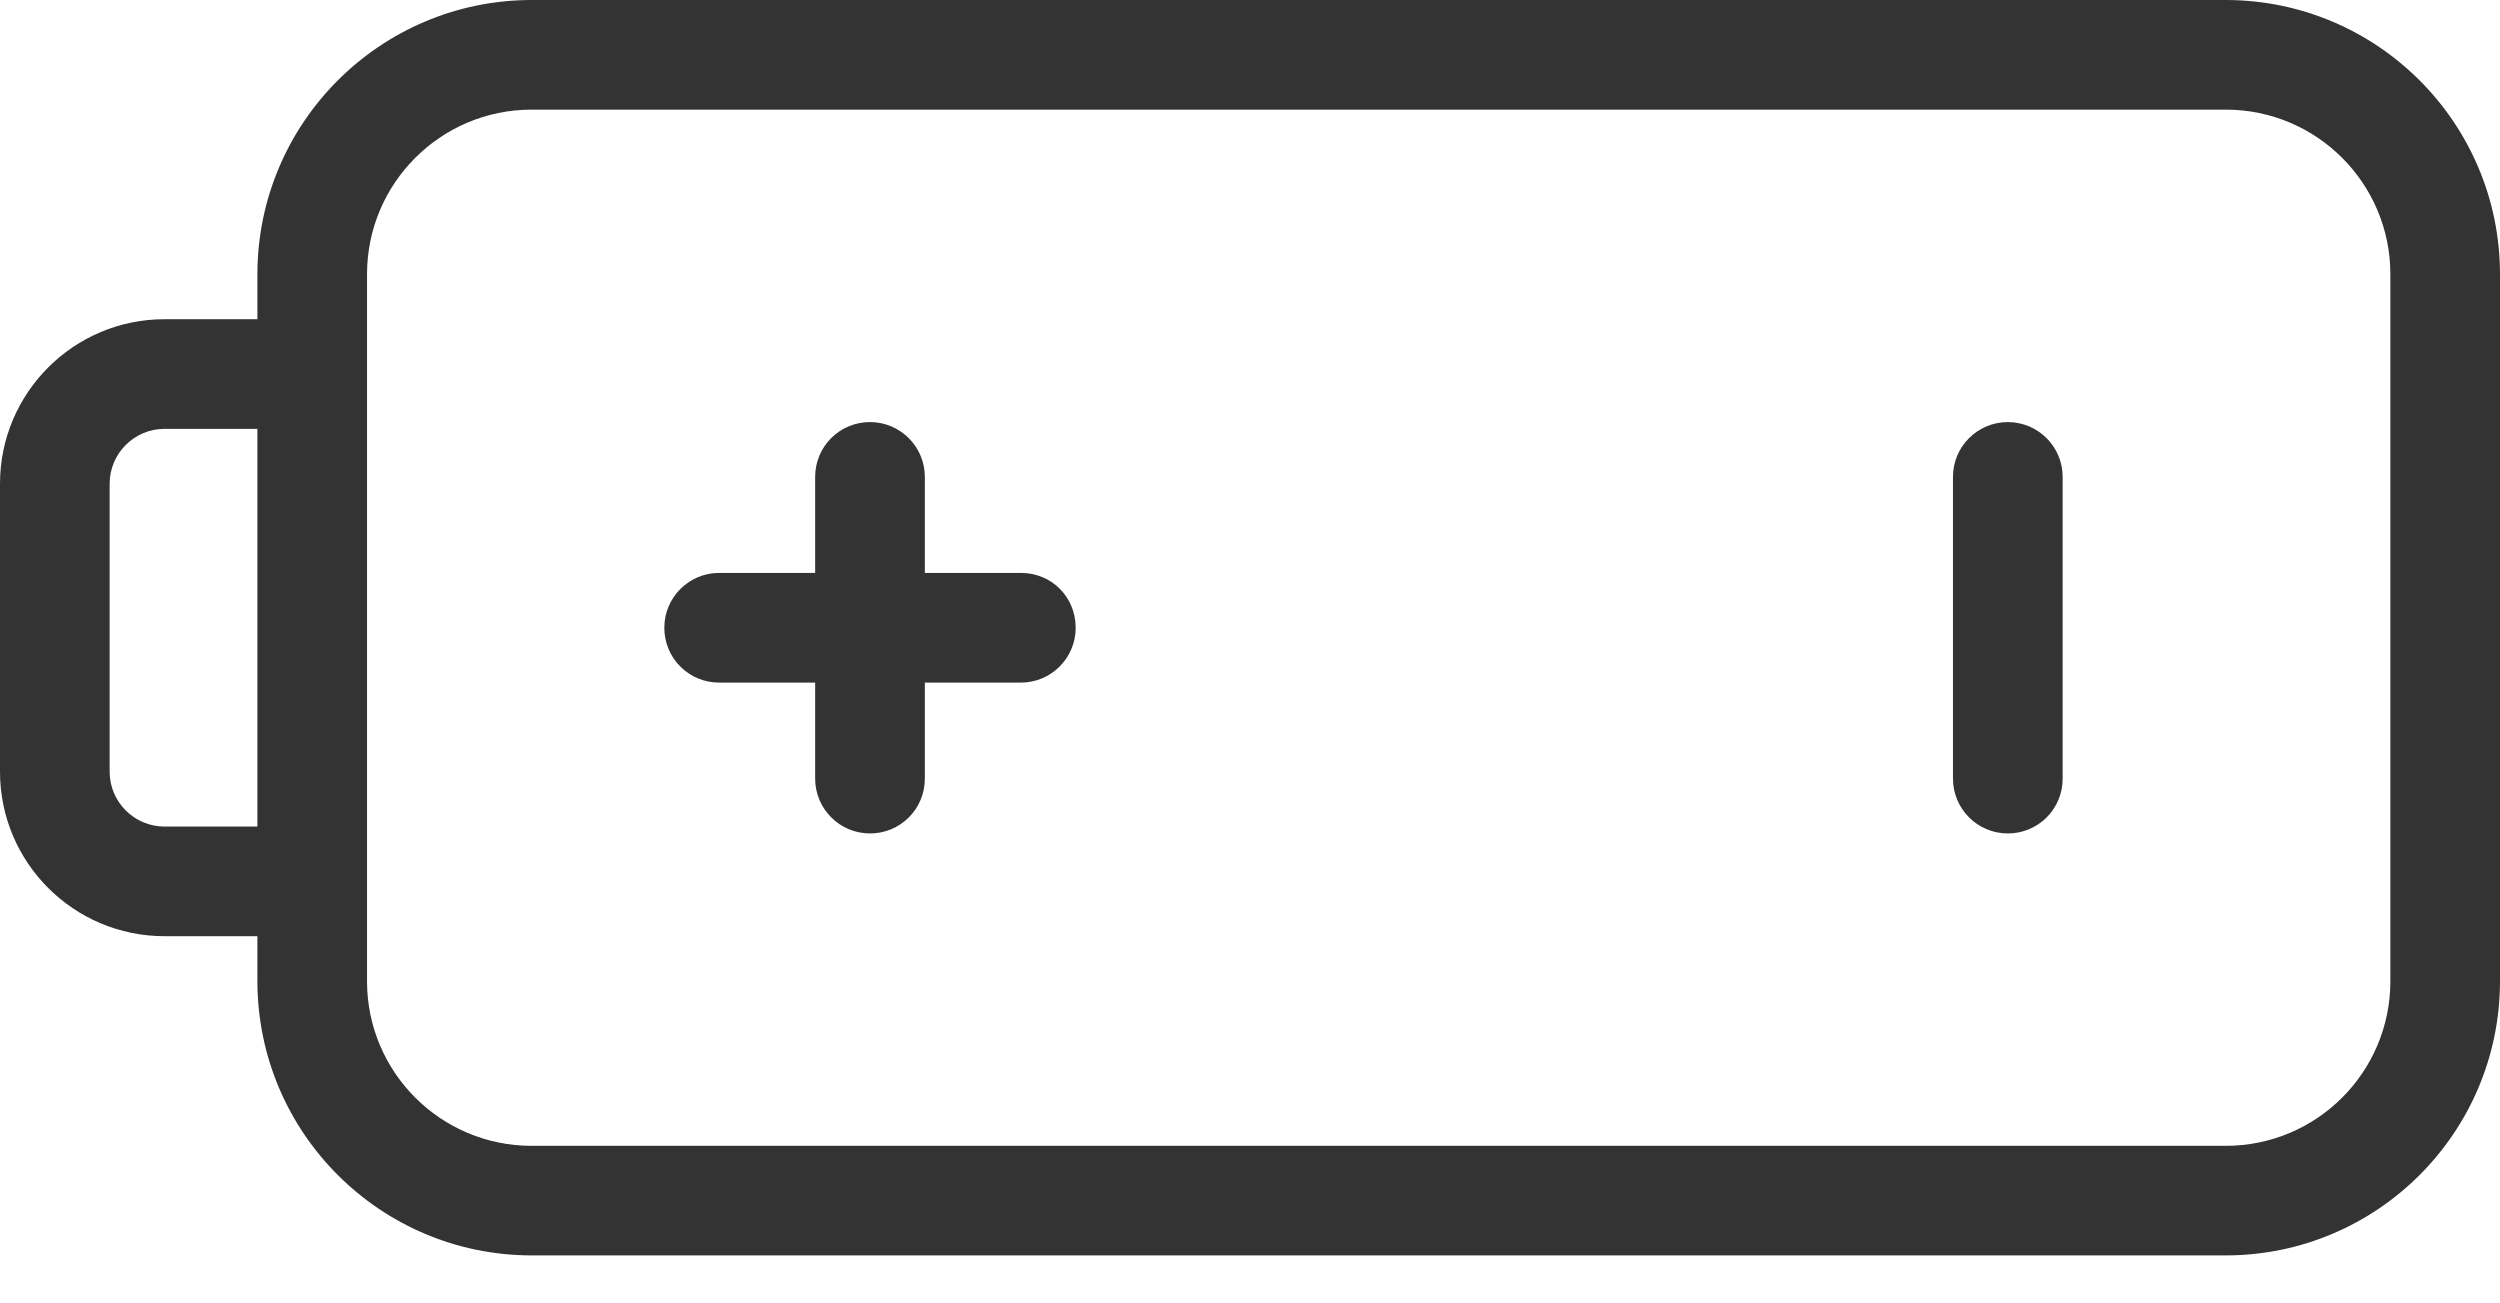
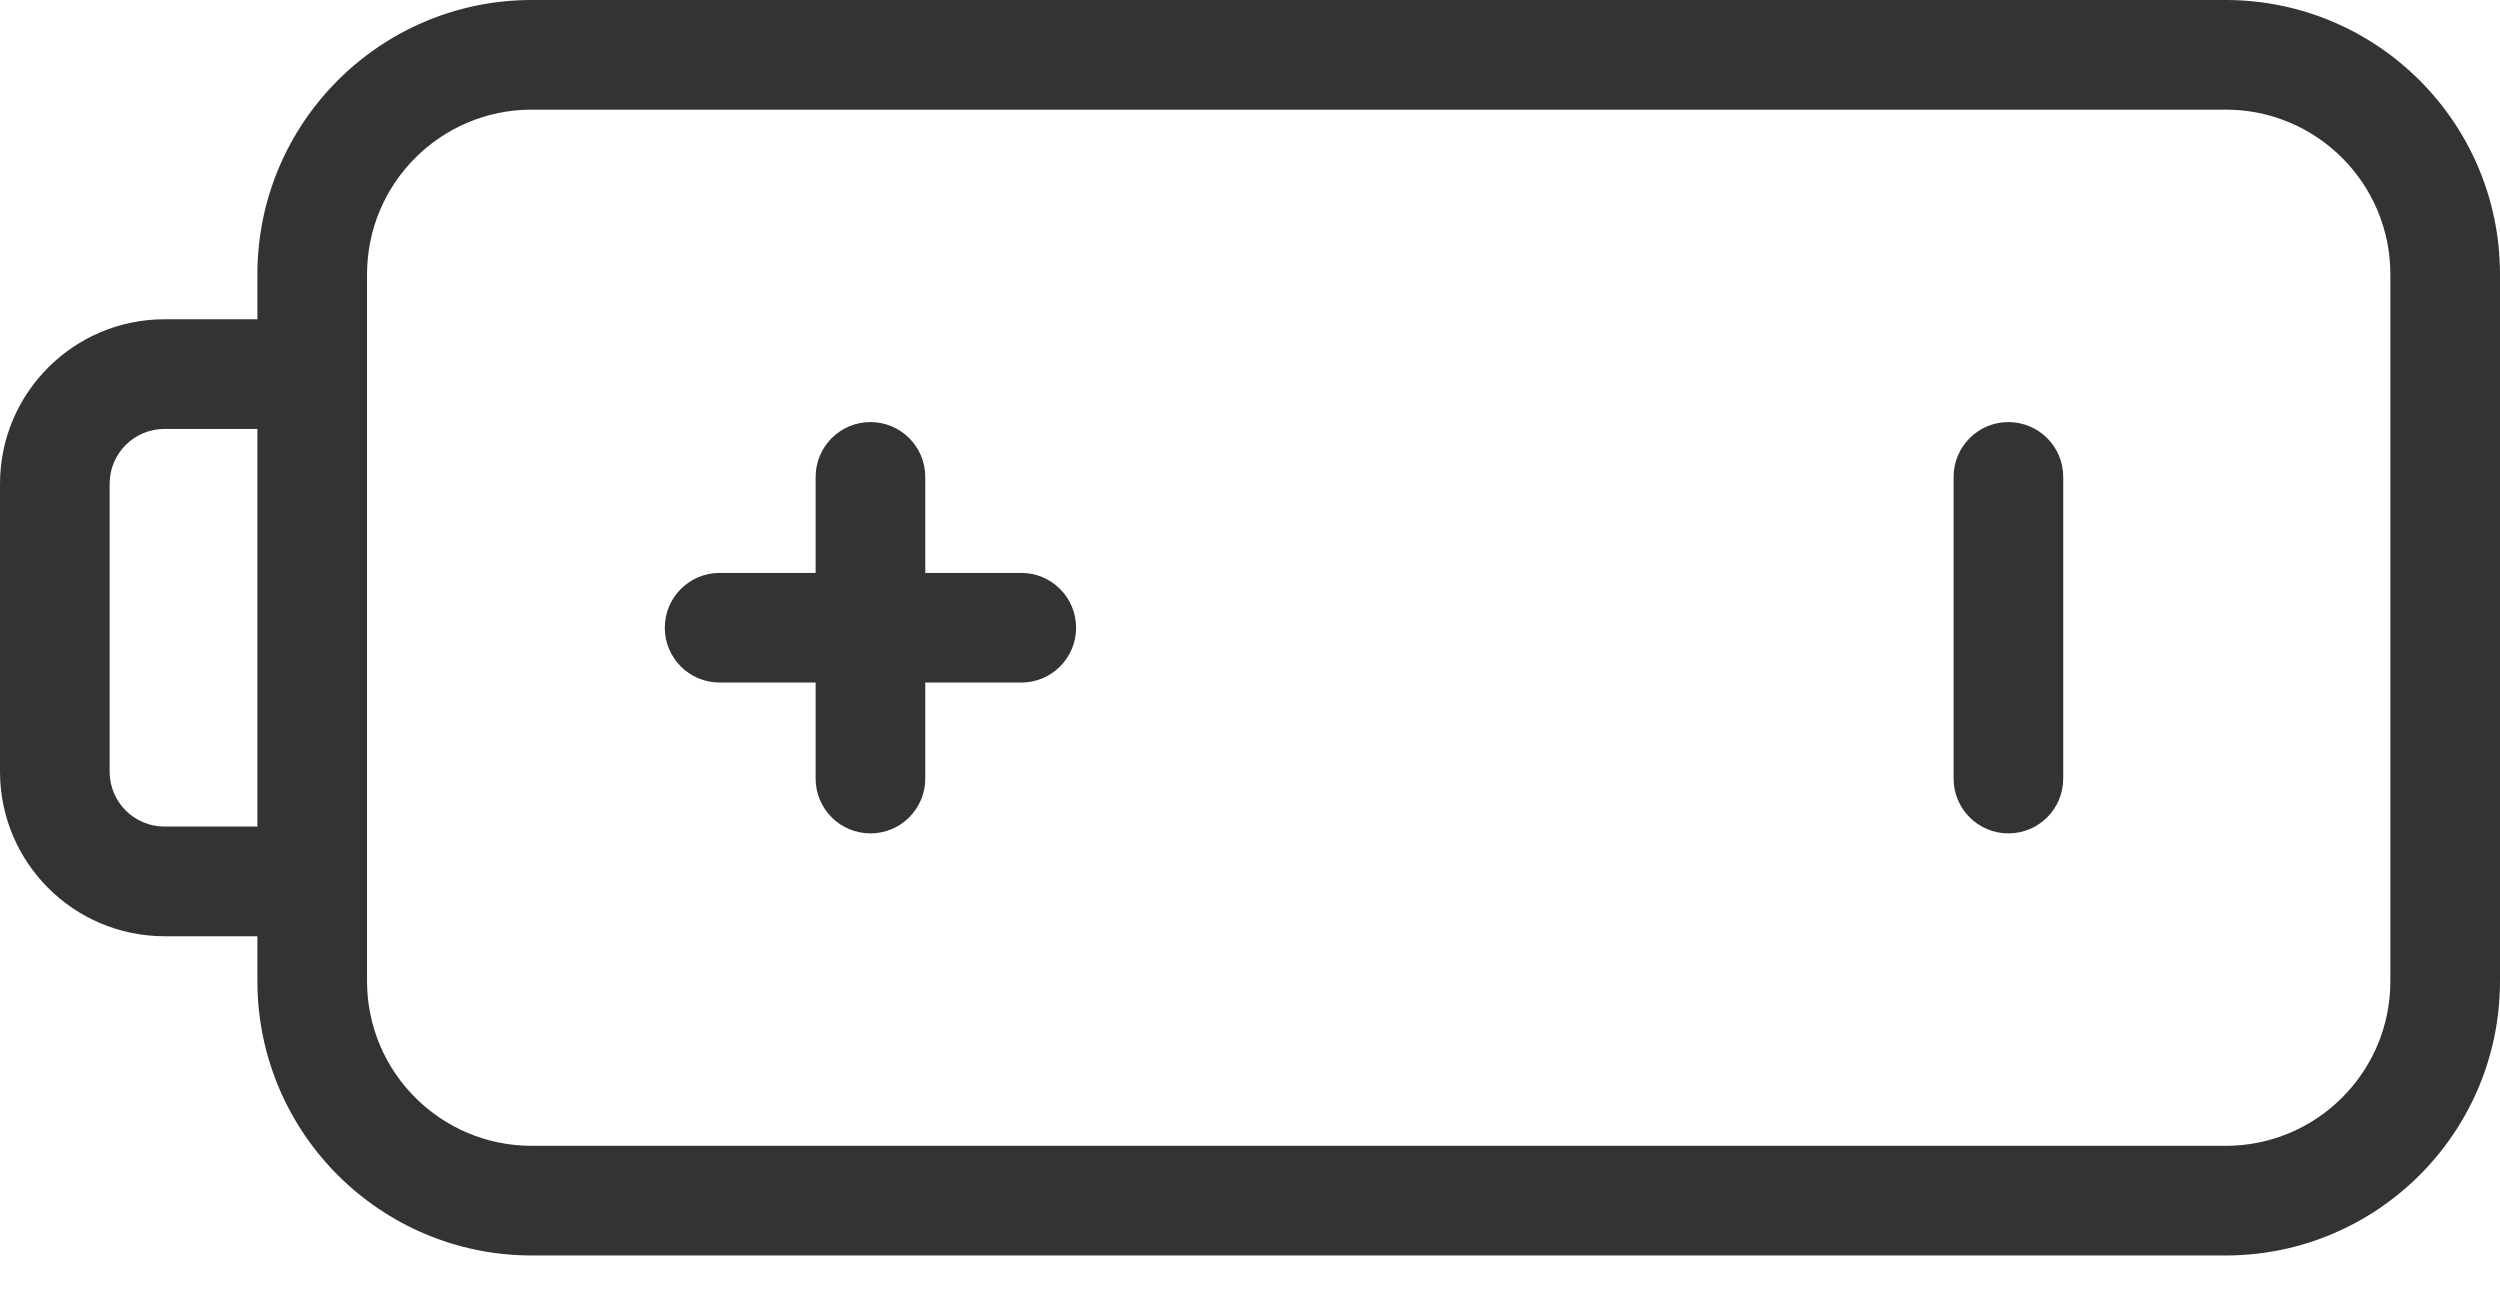
- <svg xmlns="http://www.w3.org/2000/svg" width="48" height="25" fill-rule="evenodd">
-   <circle cx="24" cy="12" r="26" fill="#d8d8d8" fill-opacity="0" />
-   <path d="M42.737 0H10.205a5.27 5.27 0 0 0-5.263 5.263v.866H3.158A3.16 3.16 0 0 0 0 9.287v5.53a3.16 3.16 0 0 0 3.158 3.158h1.784v.866a5.27 5.27 0 0 0 5.263 5.263h32.532A5.27 5.27 0 0 0 48 18.842V5.263A5.27 5.27 0 0 0 42.737 0zM3.158 15.87c-.58-.001-1.052-.472-1.053-1.053v-5.53c.001-.58.472-1.052 1.053-1.053h1.784v7.636H3.158zm42.737 2.972A3.16 3.16 0 0 1 42.737 22H10.205a3.16 3.16 0 0 1-3.158-3.158V5.263a3.16 3.16 0 0 1 3.158-3.158h32.532a3.16 3.16 0 0 1 3.158 3.158v13.58zM19.6 11h-1.843V9.157c0-.58-.47-1.053-1.053-1.053a1.05 1.05 0 0 0-1.053 1.053V11h-1.843c-.58 0-1.053.47-1.053 1.053a1.05 1.05 0 0 0 1.053 1.053h1.843v1.843c0 .58.47 1.053 1.053 1.053a1.05 1.05 0 0 0 1.053-1.053v-1.843H19.6c.58 0 1.053-.47 1.053-1.053S20.2 11 19.6 11zm18.95-2.896c-.58 0-1.053.47-1.053 1.053v5.792c0 .58.47 1.053 1.053 1.053a1.05 1.05 0 0 0 1.053-1.053V9.157c0-.58-.47-1.053-1.053-1.053z" fill="#333" fill-rule="nonzero" />
+ <svg xmlns="http://www.w3.org/2000/svg" width="48px" height="25px" viewBox="0 0 48 25" version="1.1">
+   <defs />
+   <g id="Events" stroke="none" stroke-width="1" fill="none" fill-rule="evenodd">
+     <g id="Assets" transform="translate(-146, -253)">
+       <g id="Icons-/-Battery" transform="translate(144, 239)">
+         <g id="Icon" fill="#D8D8D8" fill-opacity="0">
+           <circle id="Oval" cx="26" cy="26" r="26" />
+         </g>
+         <g id="010-battery" transform="translate(2, 14)" fill="#333333" fill-rule="nonzero">
+           <path d="M42.737,0 L10.205,0 C7.3,0.003 4.945,2.358 4.942,5.263 L4.942,6.13 L3.158,6.13 C1.414,6.132 0.002,7.544 2.84217094e-14,9.287 L2.84217094e-14,14.818 C0.002,16.561 1.414,17.974 3.158,17.976 L4.942,17.976 L4.942,18.842 C4.945,21.748 7.3,24.102 10.205,24.105 L42.737,24.105 C45.642,24.102 47.997,21.748 48,18.842 L48,5.263 C47.997,2.358 45.642,0.003 42.737,0 Z M3.158,15.87 C2.577,15.87 2.106,15.399 2.105,14.818 L2.105,9.287 C2.106,8.706 2.577,8.236 3.158,8.235 L4.942,8.235 L4.942,15.87 L3.158,15.87 Z M45.895,18.842 C45.893,20.586 44.48,21.998 42.737,22 L10.205,22 C8.462,21.998 7.049,20.586 7.047,18.842 L7.047,5.263 C7.049,3.52 8.462,2.107 10.205,2.105 L42.737,2.105 C44.48,2.107 45.893,3.52 45.895,5.263 L45.895,18.842 Z" id="Shape" />
+           <path d="M19.609,11 L17.765,11 L17.765,9.157 C17.765,8.575 17.294,8.104 16.713,8.104 C16.131,8.104 15.66,8.575 15.66,9.157 L15.66,11 L13.817,11 C13.235,11 12.764,11.471 12.764,12.053 C12.764,12.634 13.235,13.105 13.817,13.105 L15.66,13.105 L15.66,14.949 C15.66,15.53 16.131,16.001 16.713,16.001 C17.294,16.001 17.765,15.53 17.765,14.949 L17.765,13.105 L19.609,13.105 C20.19,13.105 20.661,12.634 20.661,12.053 C20.661,11.471 20.19,11 19.609,11 Z" id="Shape" />
+           <path d="M38.561,8.104 C37.98,8.104 37.509,8.575 37.509,9.157 L37.509,14.949 C37.509,15.53 37.98,16.001 38.561,16.001 C39.143,16.001 39.614,15.53 39.614,14.949 L39.614,9.157 C39.614,8.575 39.143,8.104 38.561,8.104 Z" id="Shape" />
+         </g>
+       </g>
+     </g>
+   </g>
</svg>
